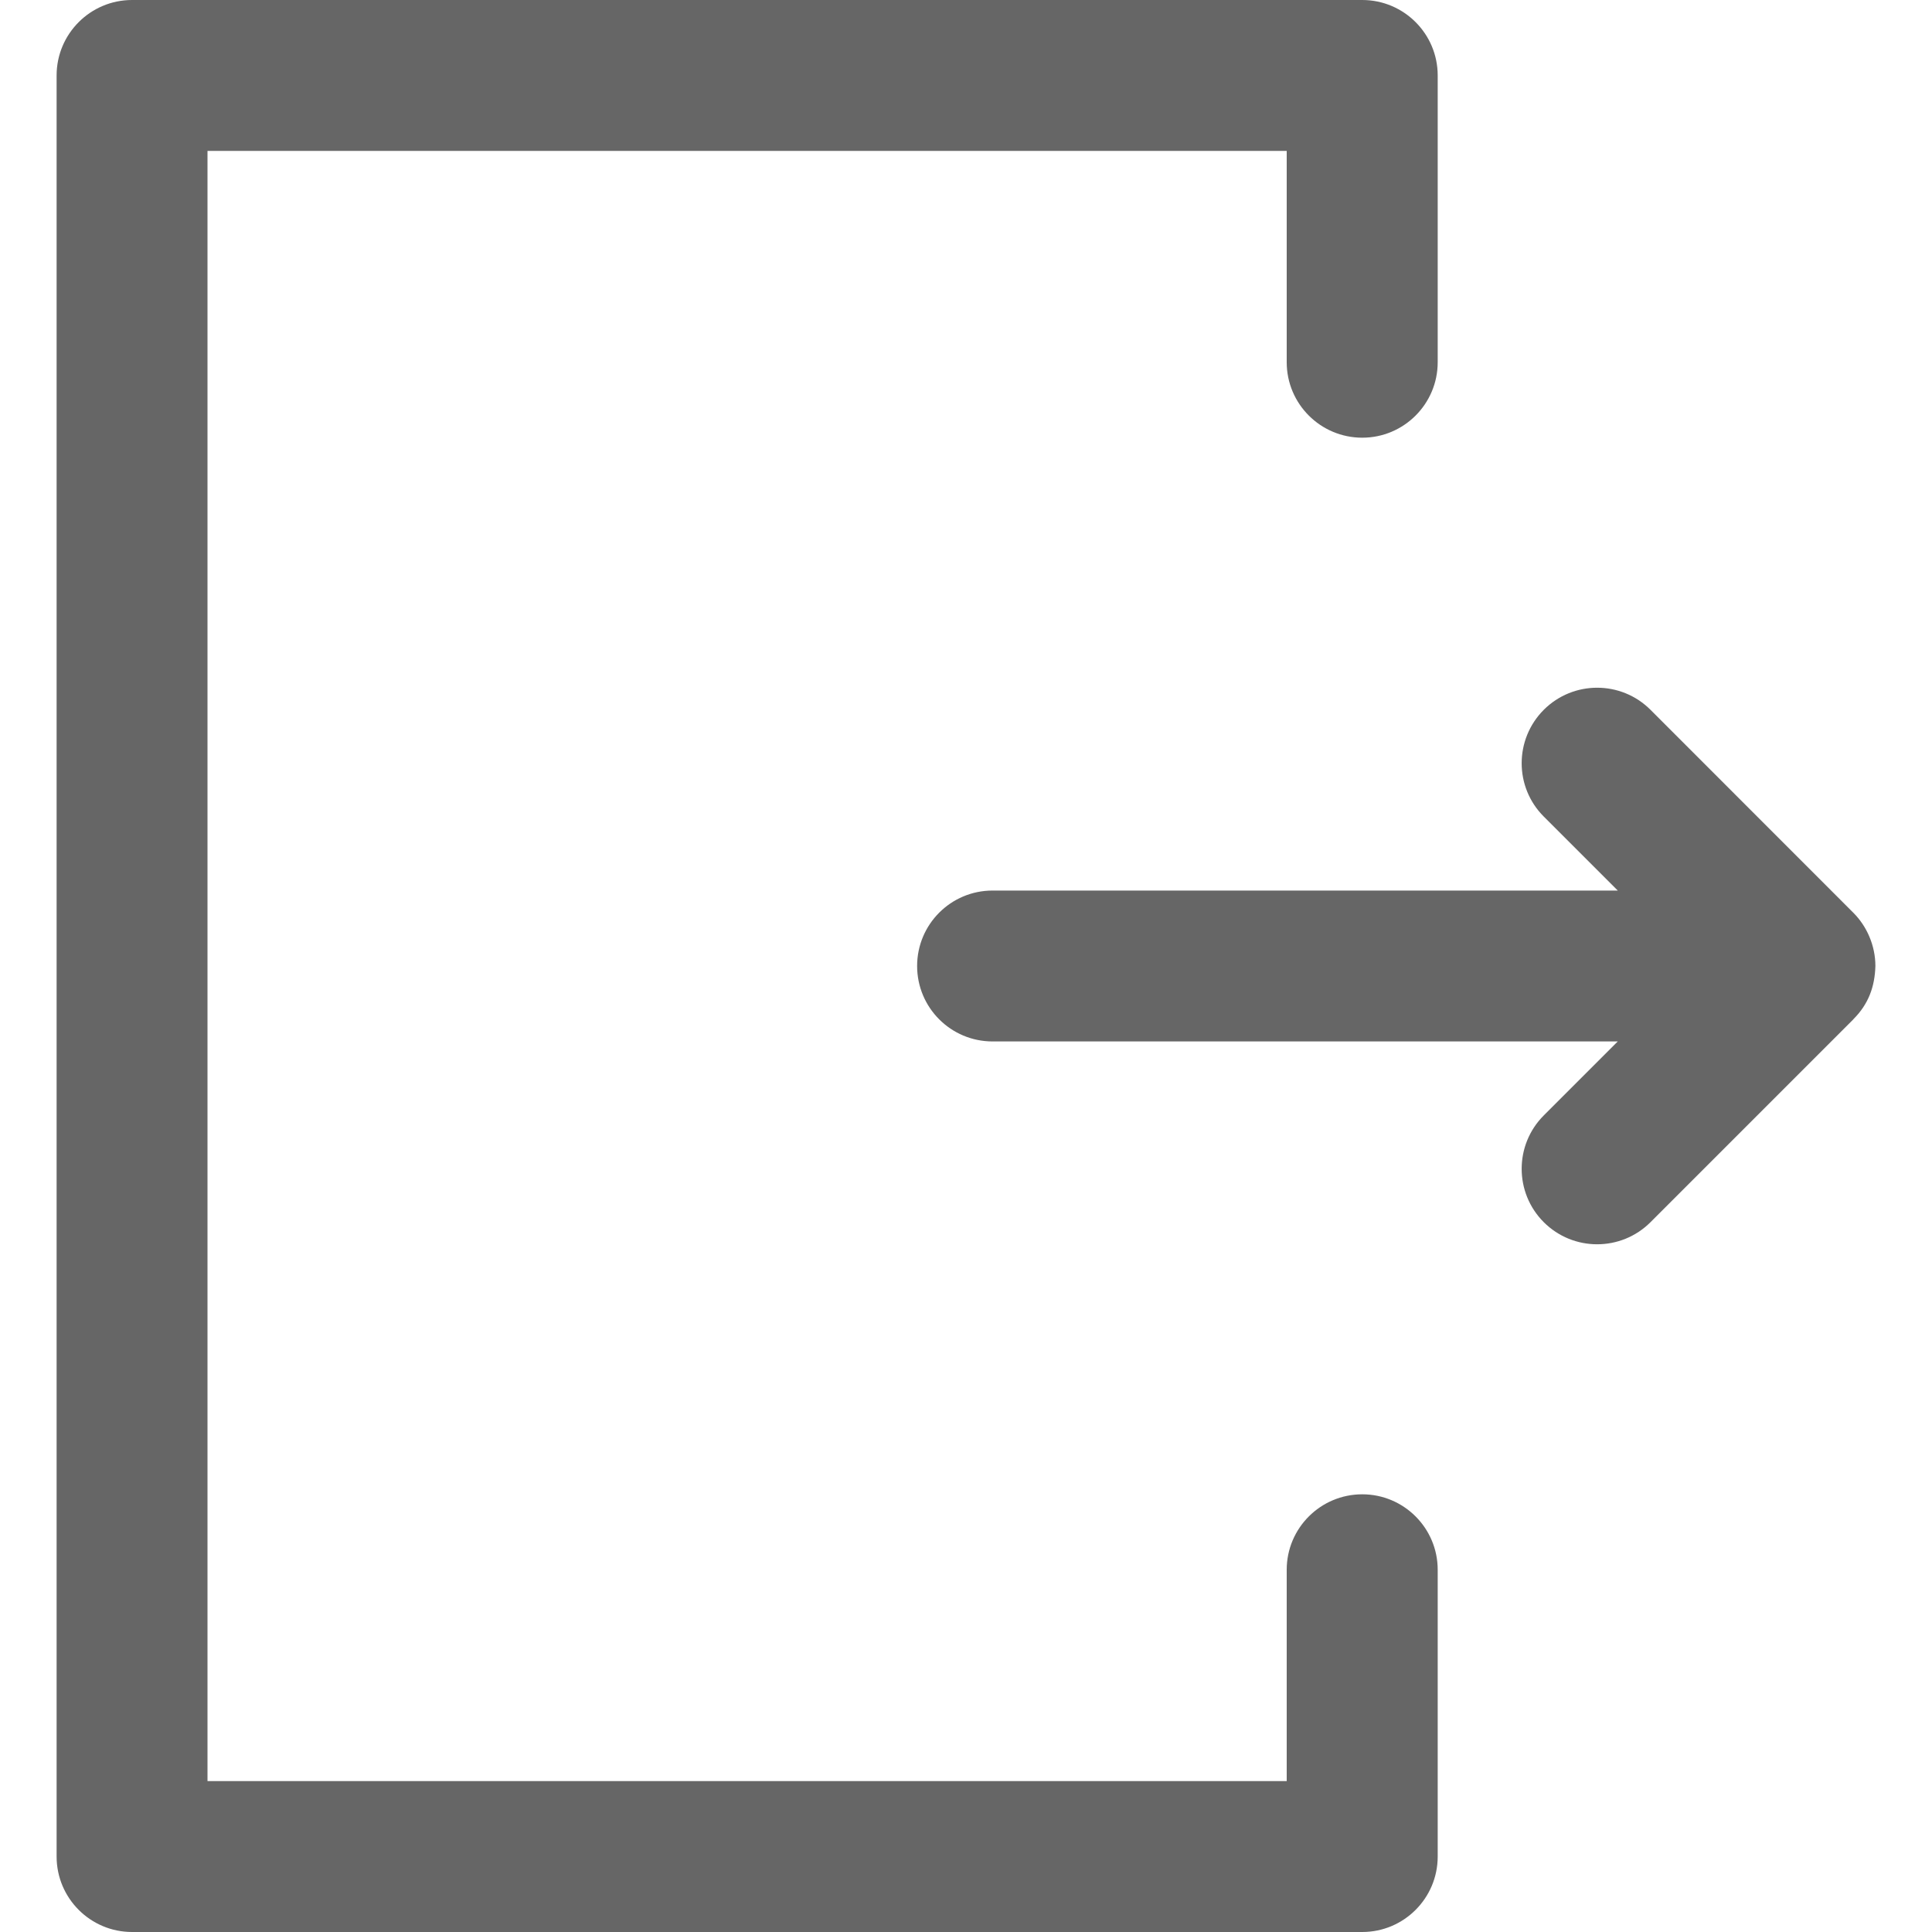
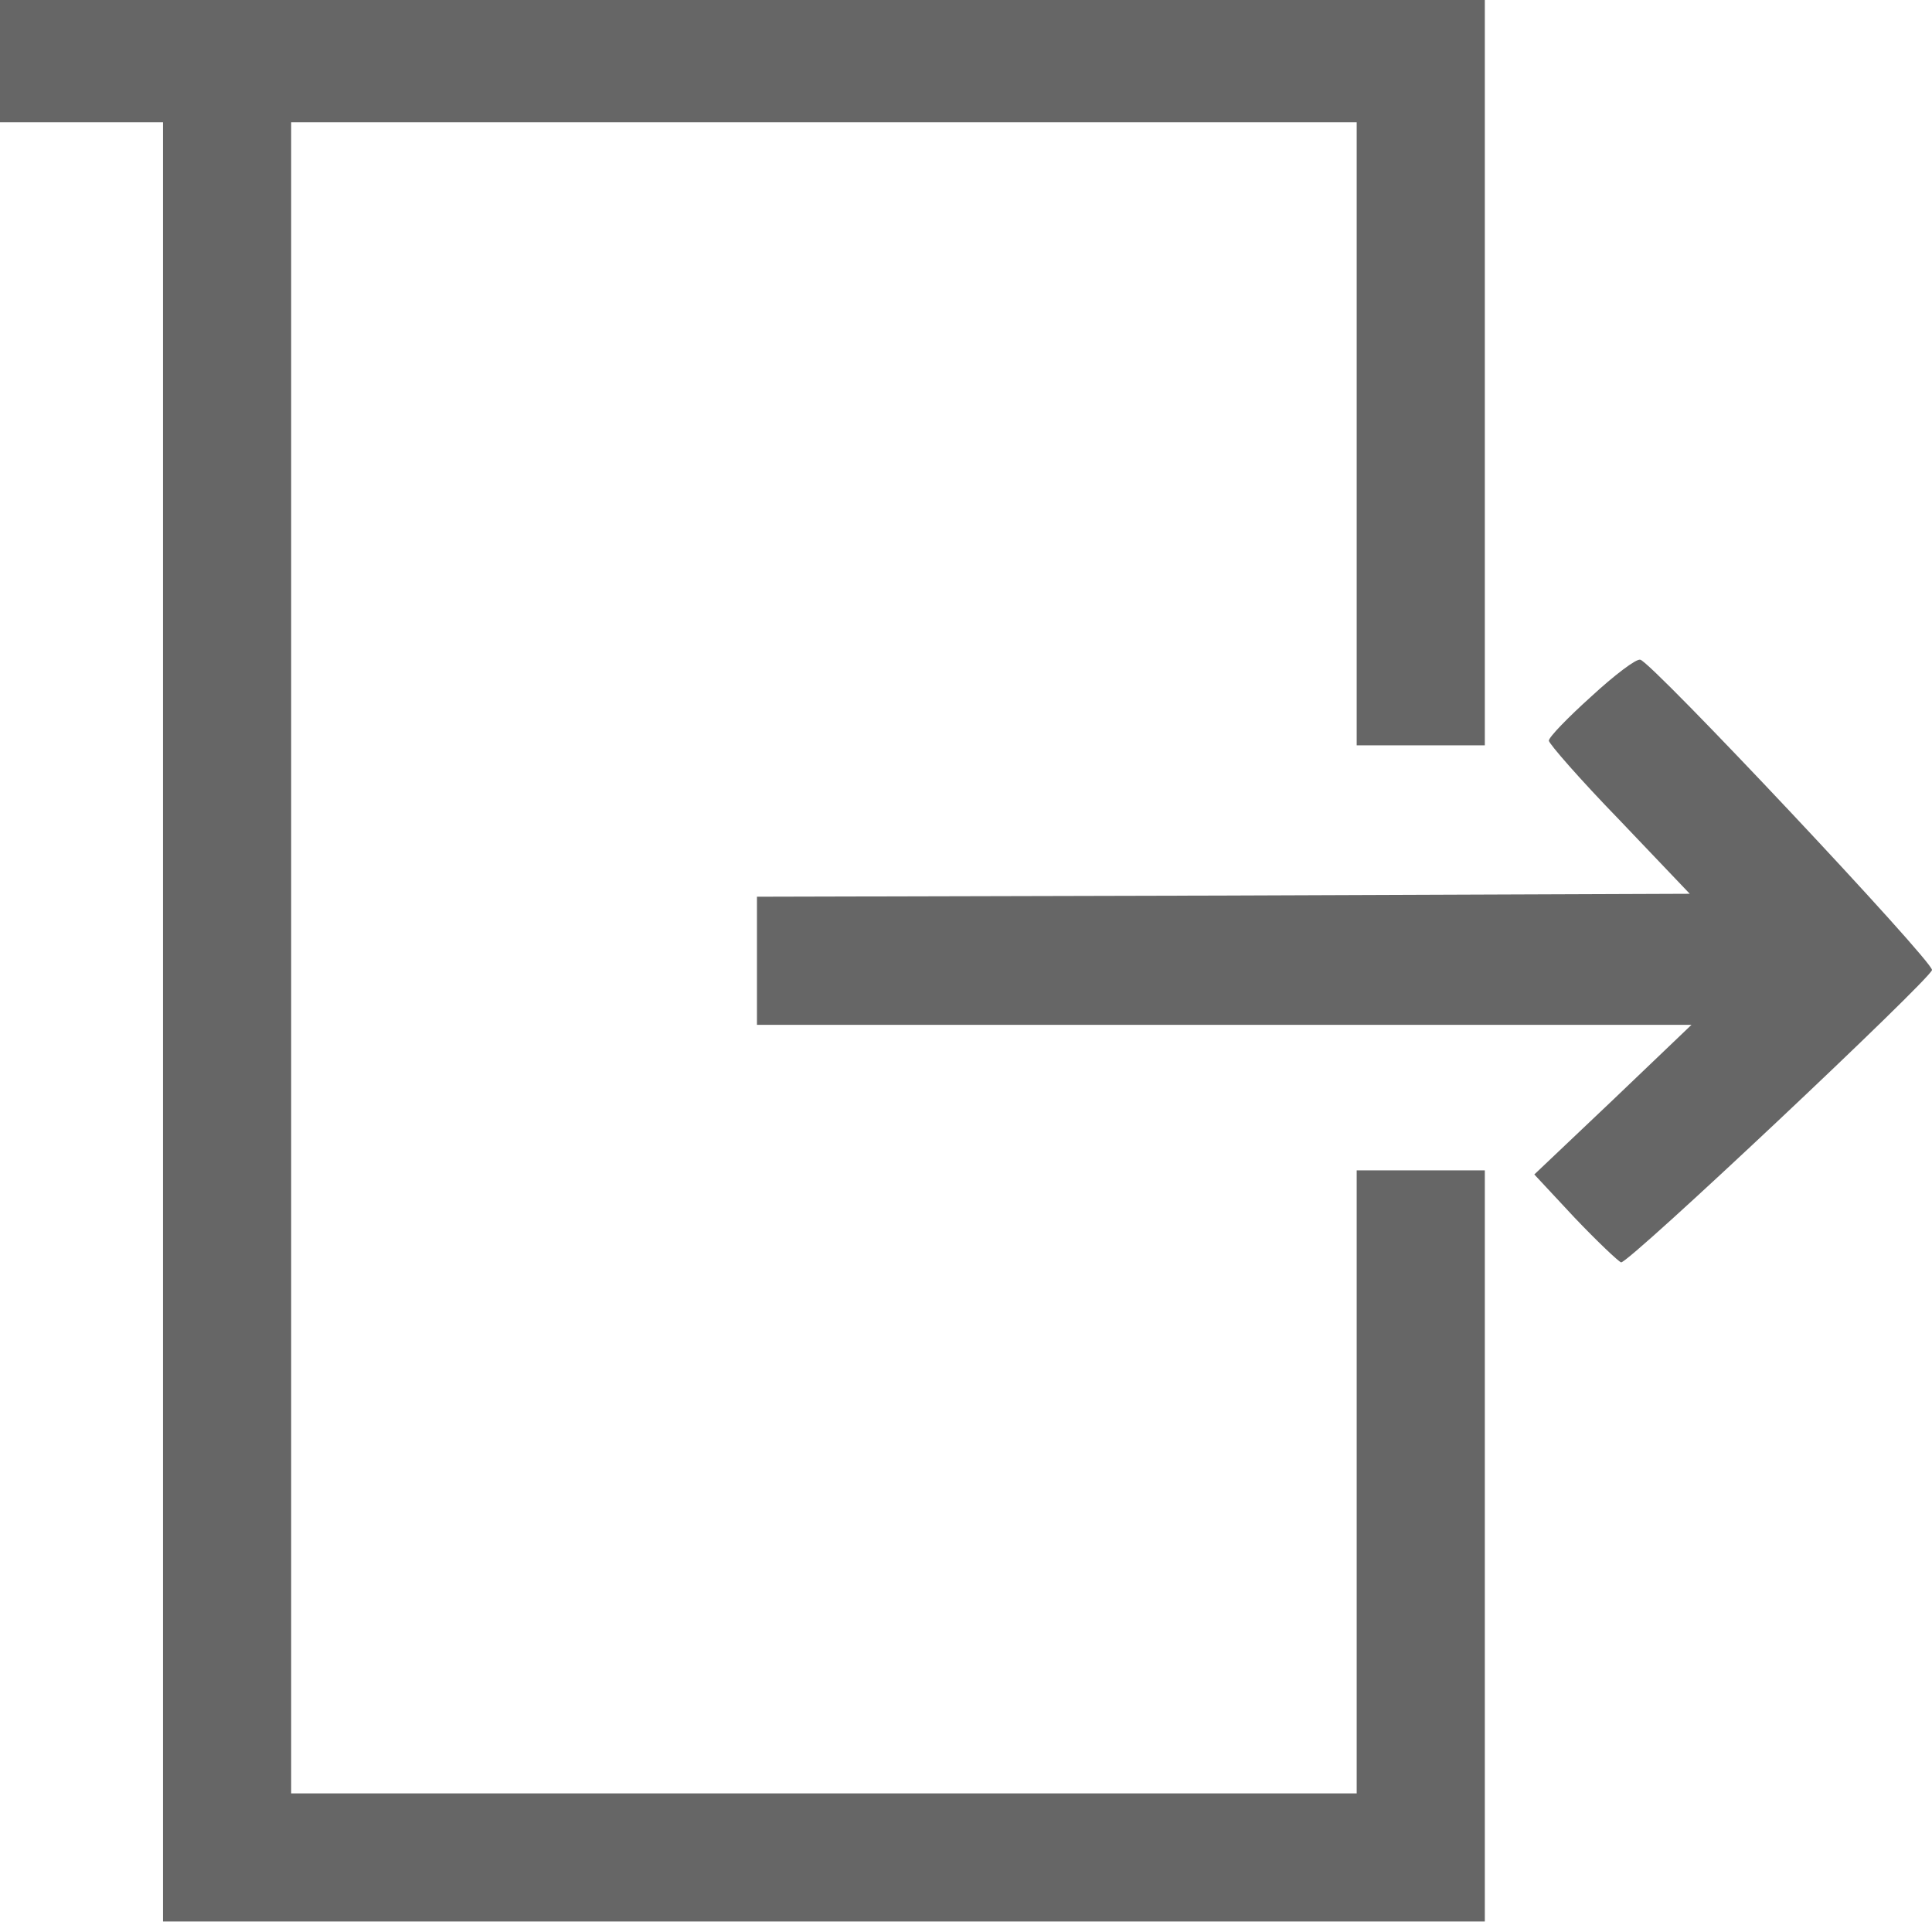
- <svg xmlns="http://www.w3.org/2000/svg" width="20" height="20" viewBox="0 0 20 20" fill="none">
-   <path d="M14.102 15.469C13.67 15.469 13.32 15.819 13.32 16.25V18.438H2.148V1.562H13.32V3.75C13.32 4.181 13.67 4.531 14.102 4.531C14.533 4.531 14.883 4.181 14.883 3.75V0.781C14.883 0.35 14.533 0 14.102 0H1.367C0.936 0 0.586 0.35 0.586 0.781V19.219C0.586 19.65 0.936 20 1.367 20H14.102C14.533 20 14.883 19.65 14.883 19.219V16.25C14.883 15.819 14.533 15.469 14.102 15.469Z" fill="#666666" />
-   <path d="M19.185 9.448L17.086 7.348C16.781 7.043 16.286 7.043 15.981 7.348C15.676 7.654 15.676 8.148 15.981 8.453L16.747 9.219L10.275 9.219C9.843 9.219 9.494 9.569 9.494 10C9.494 10.431 9.843 10.781 10.275 10.781L16.747 10.781L15.981 11.547C15.676 11.852 15.676 12.347 15.981 12.652C16.286 12.957 16.781 12.957 17.086 12.652L19.185 10.553C19.185 10.552 19.185 10.552 19.185 10.552C19.343 10.395 19.408 10.213 19.414 10C19.414 9.789 19.325 9.587 19.185 9.448Z" fill="#666666" />
+ <svg xmlns="http://www.w3.org/2000/svg" width="20" height="20" viewBox="0 0 50 50" fill="none">
+   <path d="M0 1.582V3.165H2.11H4.219V26.447V49.728H21.323H38.427V40.009V30.289H36.769H35.111V38.351V46.413H21.323H7.535V24.789V3.165H21.323H35.111V11.227V19.289H36.769H38.427V9.644V-2.78726e-05H19.213H0V1.582Z" fill="#666" />
+   <path d="M41.184 18.023C40.581 18.565 40.084 19.078 40.084 19.168C40.084 19.244 40.898 20.178 41.908 21.218L43.731 23.131L31.66 23.177L19.59 23.207V24.864V26.522H31.691H43.776L41.742 28.466L39.708 30.395L40.747 31.51C41.335 32.128 41.877 32.64 41.953 32.67C42.134 32.715 49.924 25.377 50 25.105C50.045 24.895 42.736 17.119 42.45 17.073C42.345 17.043 41.772 17.48 41.184 18.023Z" fill="#666" />
</svg>
